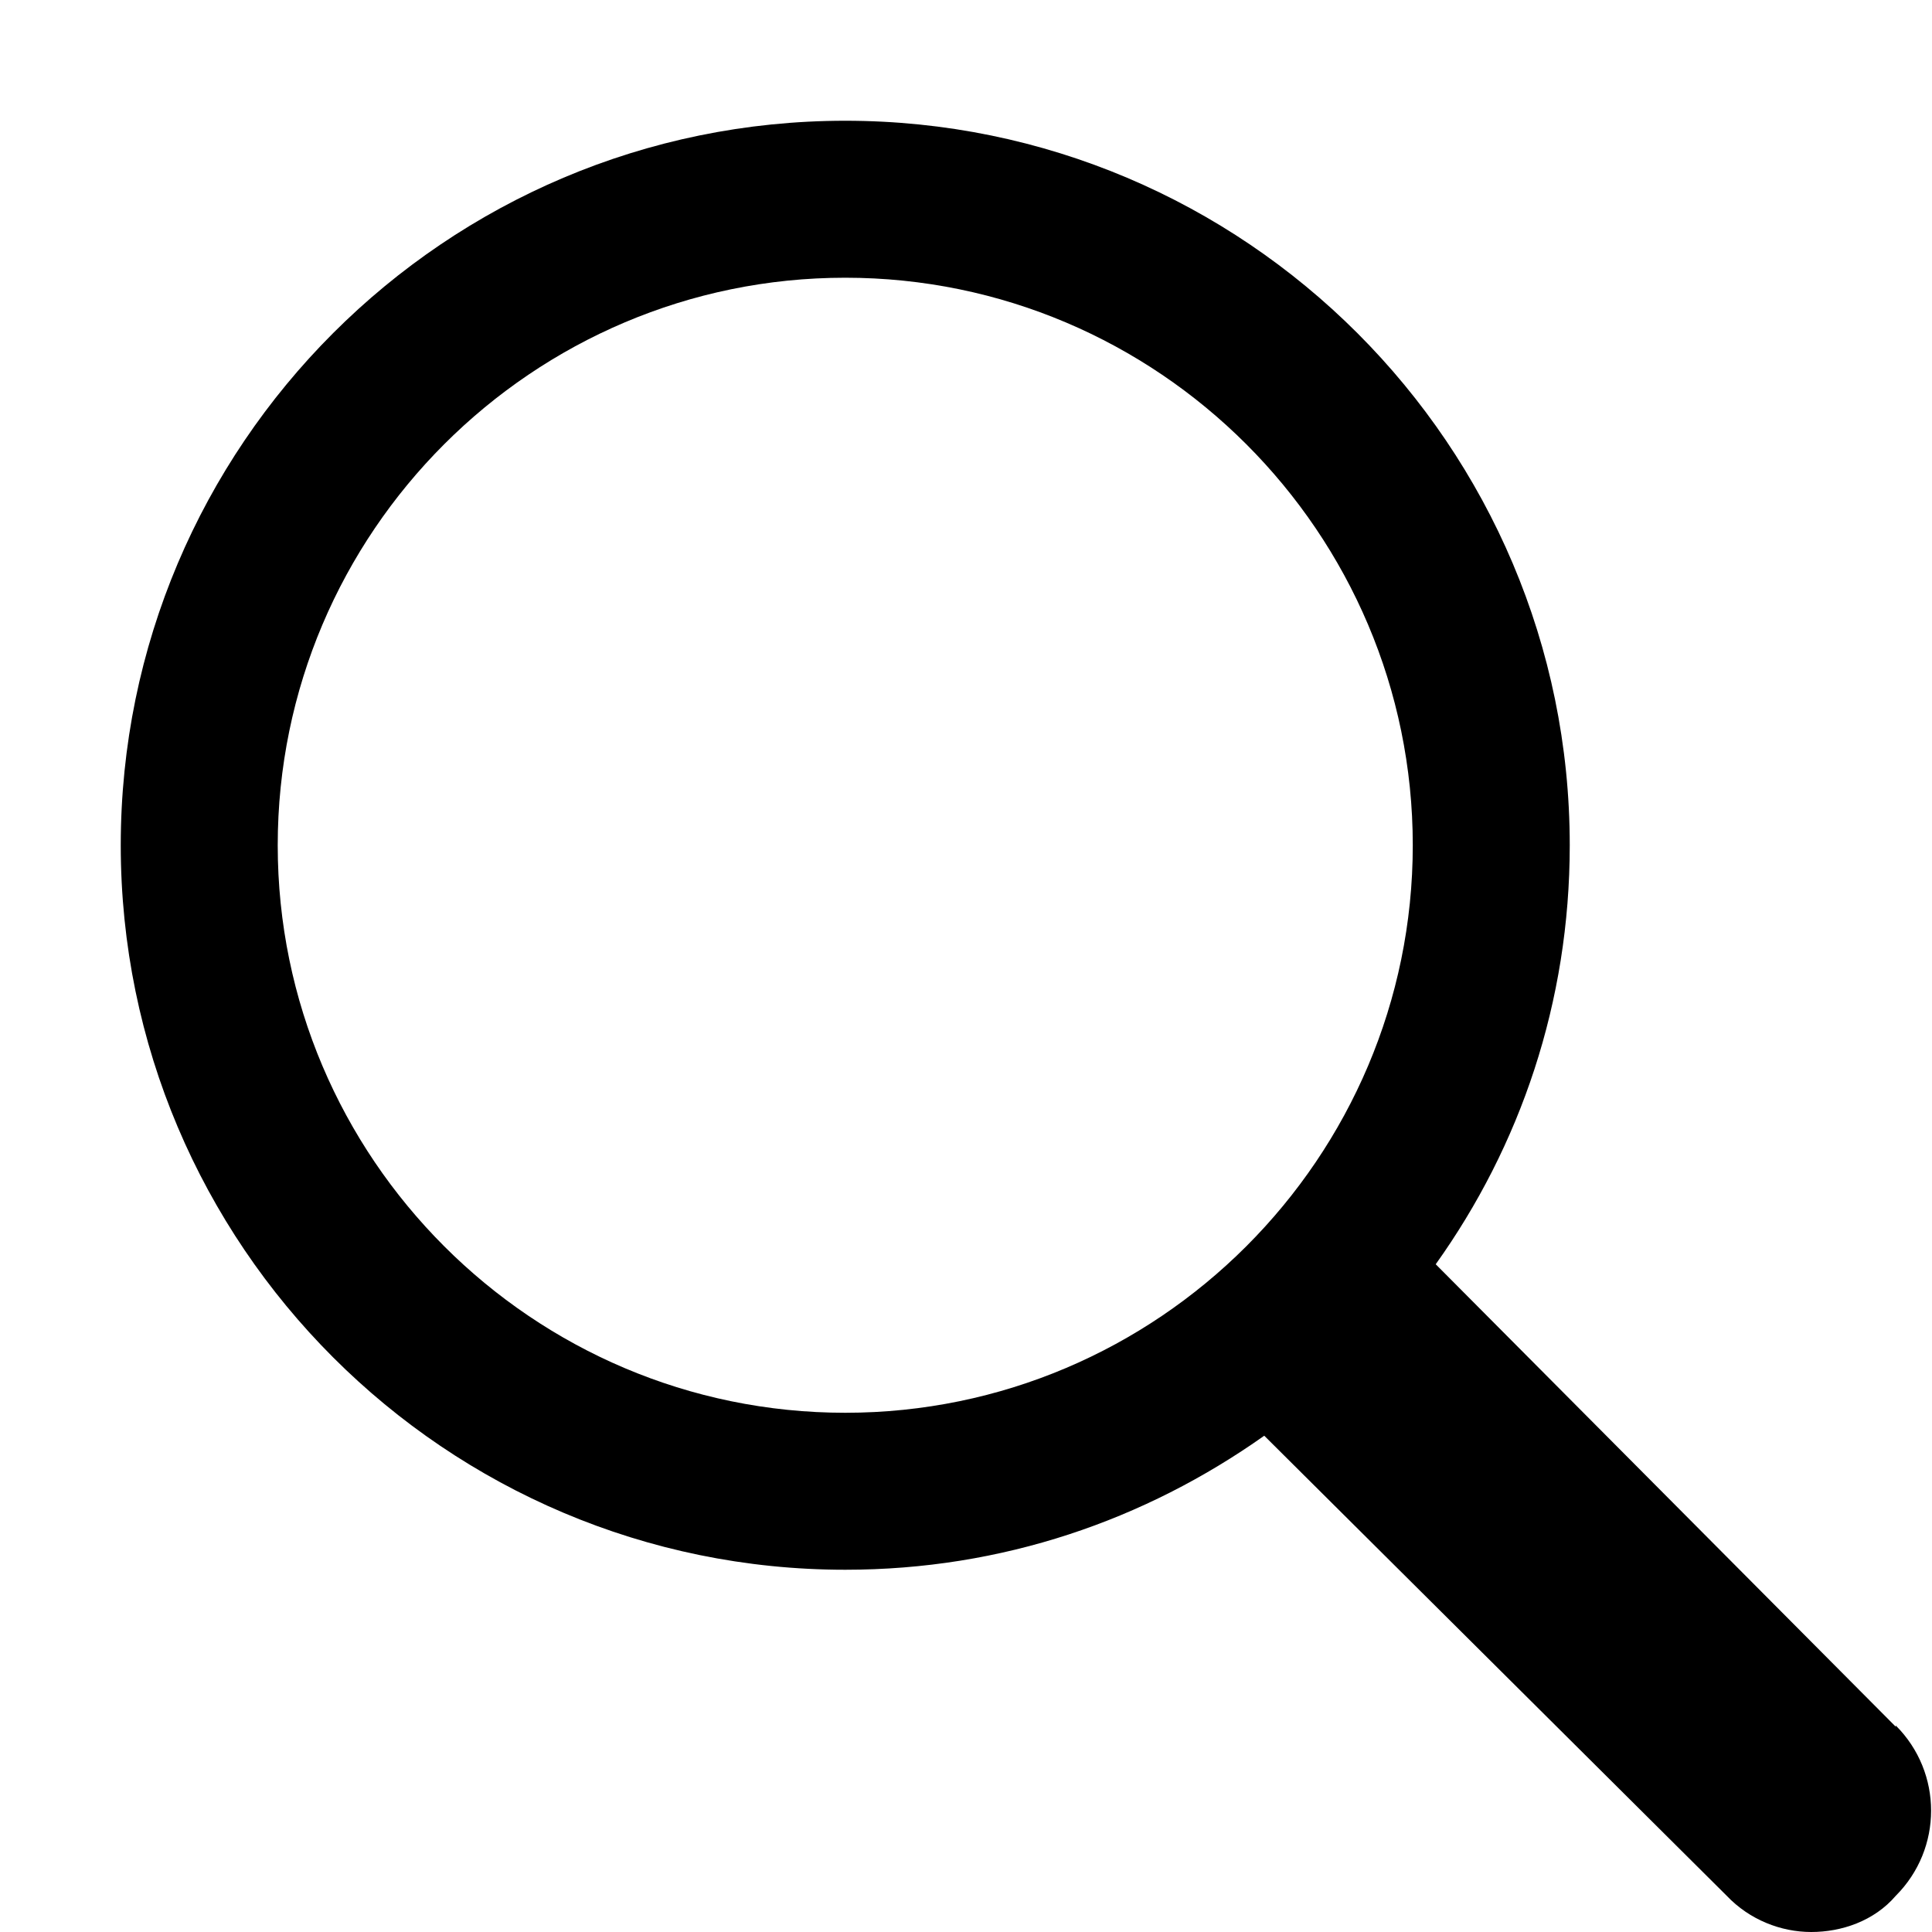
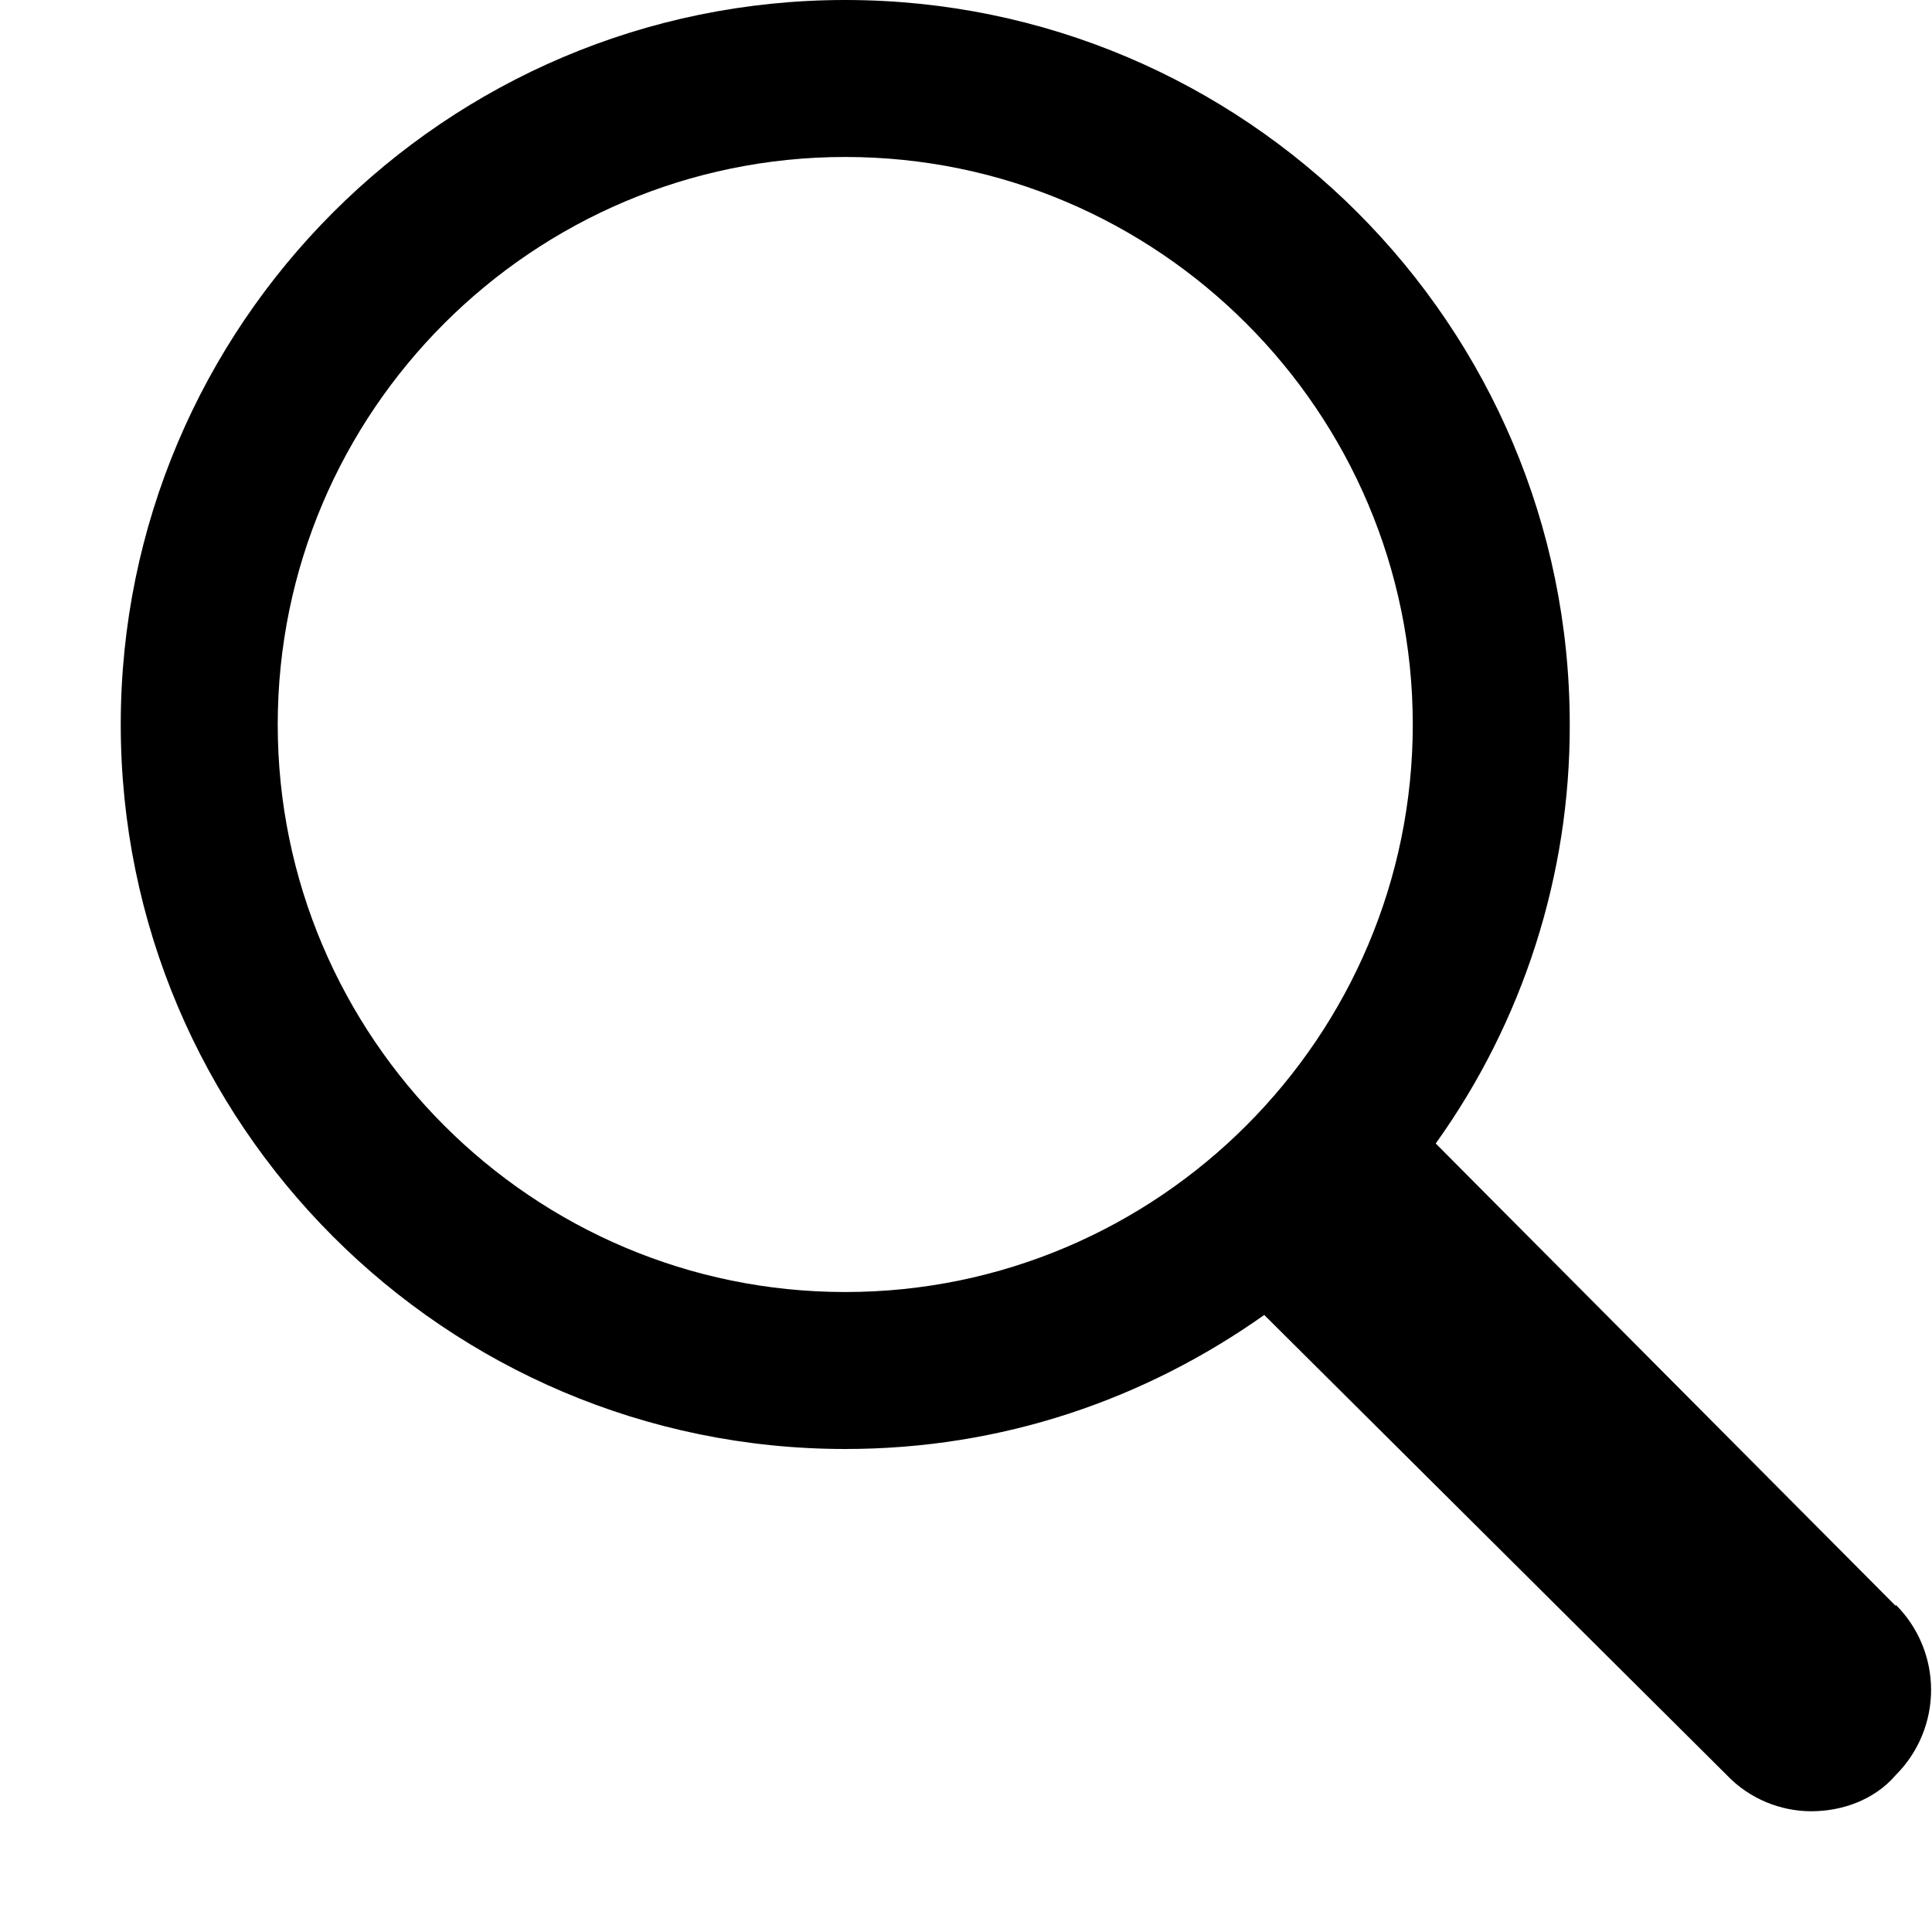
- <svg xmlns="http://www.w3.org/2000/svg" height="16" width="16">
-   <path d="M15.7 14.3L11.89 10.47c0.7-0.98 1.11-2.17 1.11-3.47 0-3.31-2.69-6-6-6S1 3.69 1 7s2.69 6 6 6c1.3 0 2.48-0.41 3.47-1.11l3.83 3.81c0.19 0.2 0.45 0.3 0.7 0.3s0.52-0.09 0.7-0.3c0.39-0.39 0.39-1.02 0-1.41zM7 11.7c-2.59 0-4.7-2.11-4.7-4.7s2.11-4.7 4.7-4.7 4.7 2.11 4.7 4.7-2.11 4.7-4.7 4.7z" />
+ <svg xmlns="http://www.w3.org/2000/svg" width="16" height="16" viewBox="0 0 16 16">
+   <path fill-rule="evenodd" d="M15.7 13.3l-3.81-3.83A5.93 5.93 0 0 0 13 6c0-3.31-2.69-6-6-6S1 2.69 1 6s2.69 6 6 6c1.3 0 2.48-.41 3.47-1.11l3.83 3.81c.19.2.45.3.7.3.25 0 .52-.09.7-.3a.996.996 0 0 0 0-1.41v.01zM7 10.7c-2.59 0-4.7-2.11-4.7-4.7 0-2.59 2.11-4.7 4.7-4.7 2.59 0 4.7 2.11 4.7 4.7 0 2.59-2.11 4.7-4.7 4.7z" />
</svg>
